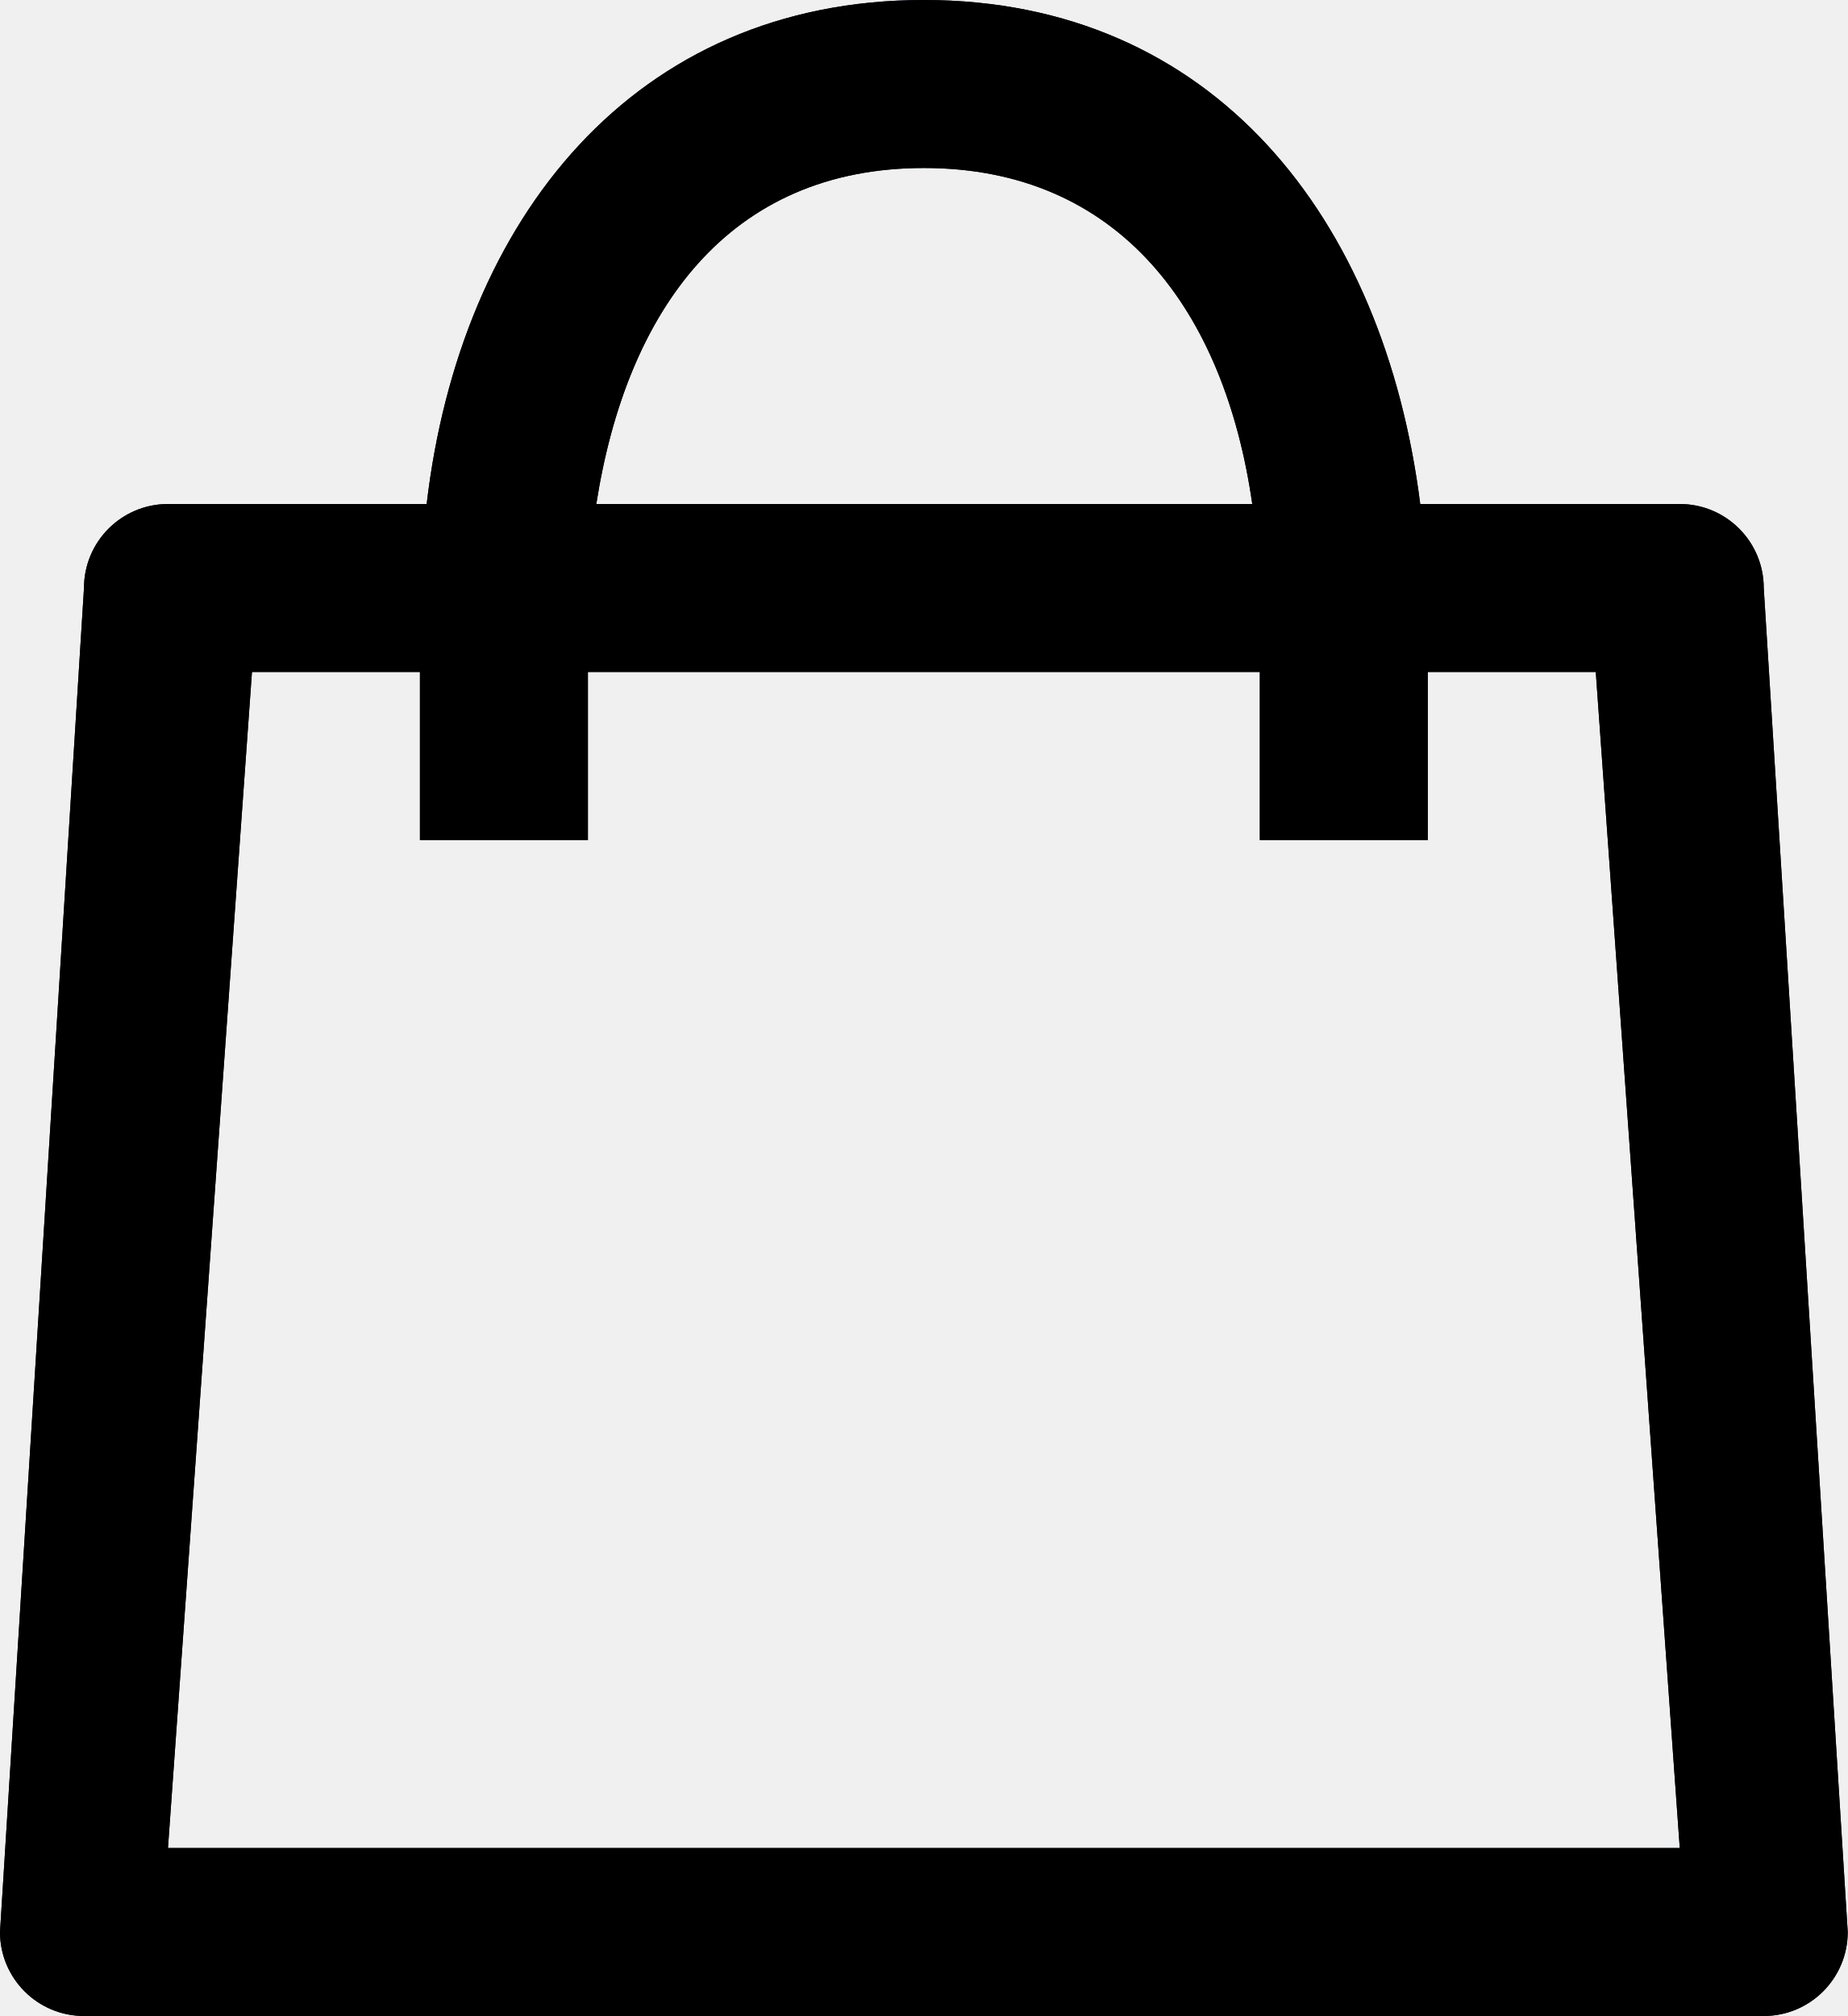
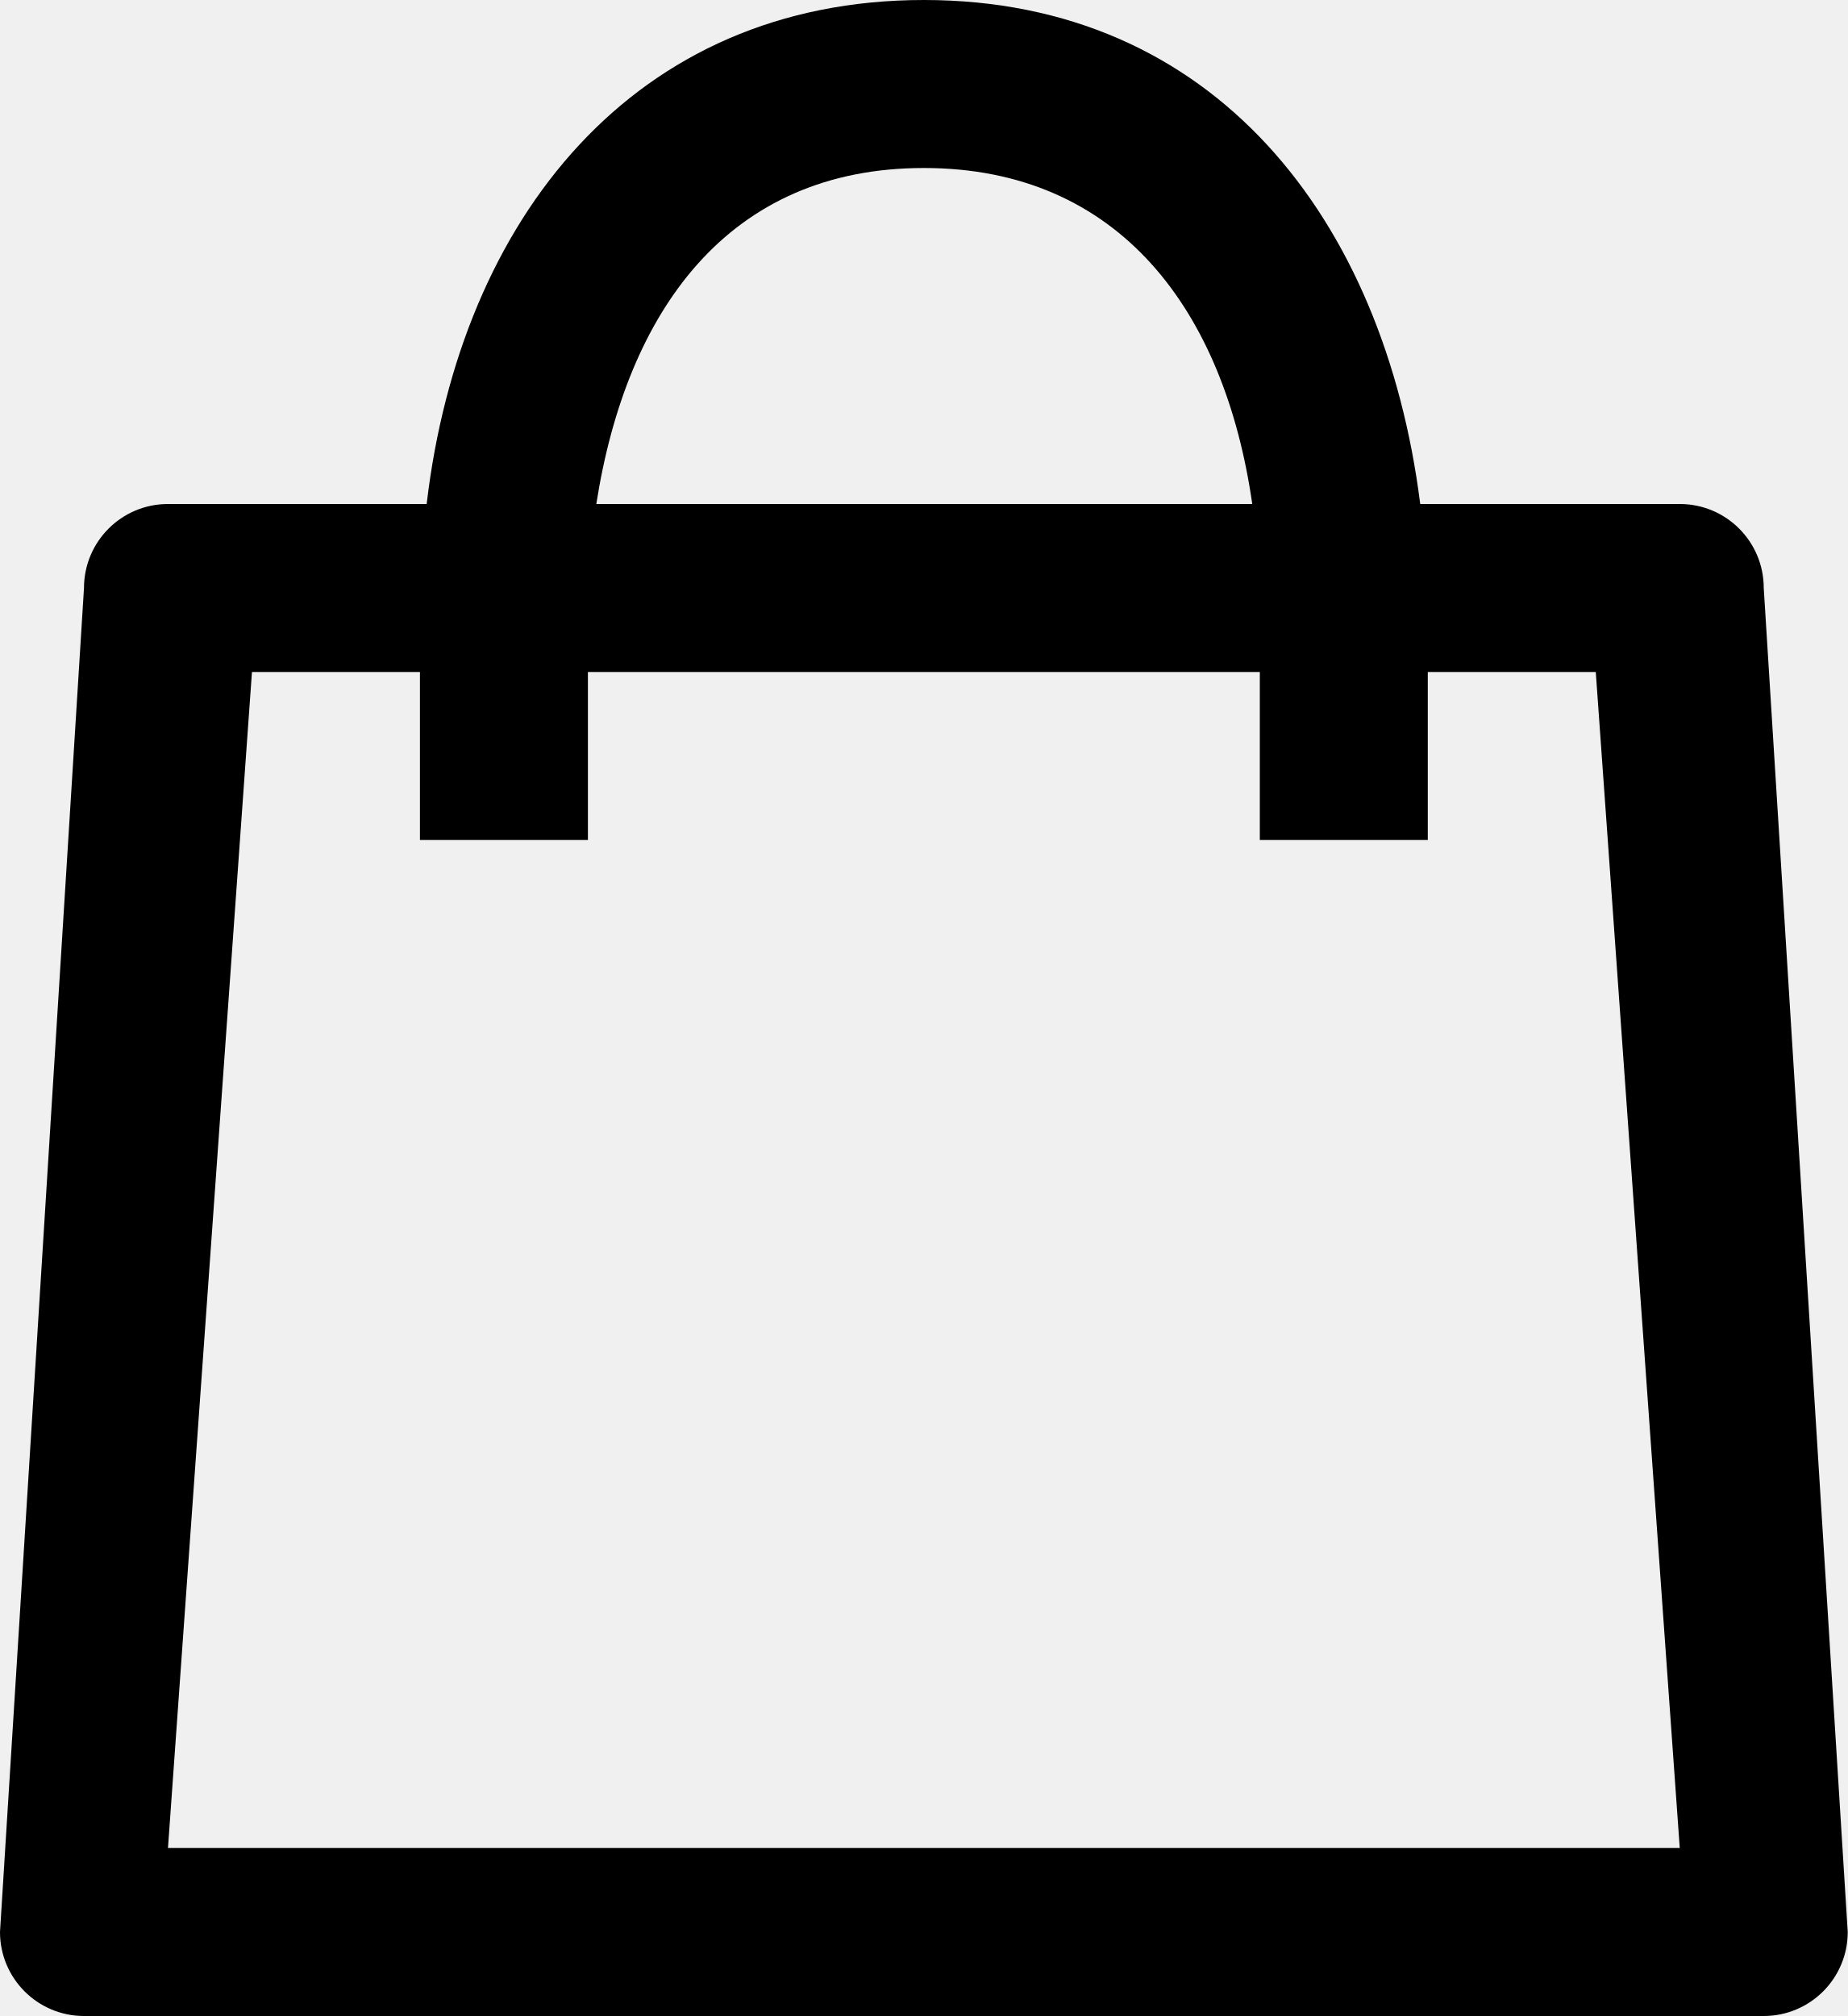
<svg xmlns="http://www.w3.org/2000/svg" xmlns:xlink="http://www.w3.org/1999/xlink" width="22" height="24">
  <defs>
-     <path d="M12 0c3.45 0 5.48 2.6 5.91 6H21a1 1 0 0 1 1 1l1 16a1 1 0 0 1-1 1H2a1 1 0 0 1-1-1L2 7a1 1 0 0 1 1-1h3.08c.4-3.4 2.47-6 5.92-6Zm8 8h-2v2h-2V8H8v2H6V8H4L3 22h18L20 8Zm-8-6C9.67 2 8.46 3.7 8.1 6h7.81c-.33-2.3-1.58-4-3.91-4Z" id="a-cart" />
+     <path d="M12 0c3.45 0 5.48 2.6 5.91 6H21a1 1 0 0 1 1 1l1 16a1 1 0 0 1-1 1H2a1 1 0 0 1-1-1L2 7a1 1 0 0 1 1-1h3.08c.4-3.4 2.47-6 5.92-6Zm8 8h-2v2h-2V8H8v2H6V8H4L3 22h18L20 8Zm-8-6C9.67 2 8.46 3.7 8.1 6h7.81c-.33-2.3-1.58-4-3.91-4Z" id="ic-cart" />
  </defs>
  <g transform="translate(-1)" fill="none" fill-rule="evenodd">
-     <mask id="b-cart" fill="#fff">
-       <use xlink:href="#a-cart" />
-     </mask>
-     <use fill="#071C31" xlink:href="#a-cart" />
-     <g mask="url(#b-cart)" fill="currentColor">
-       <path d="M0 0h24v24H0z" />
-     </g>
+     <use fill="currentColor" xlink:href="#ic-cart" />
  </g>
</svg>
